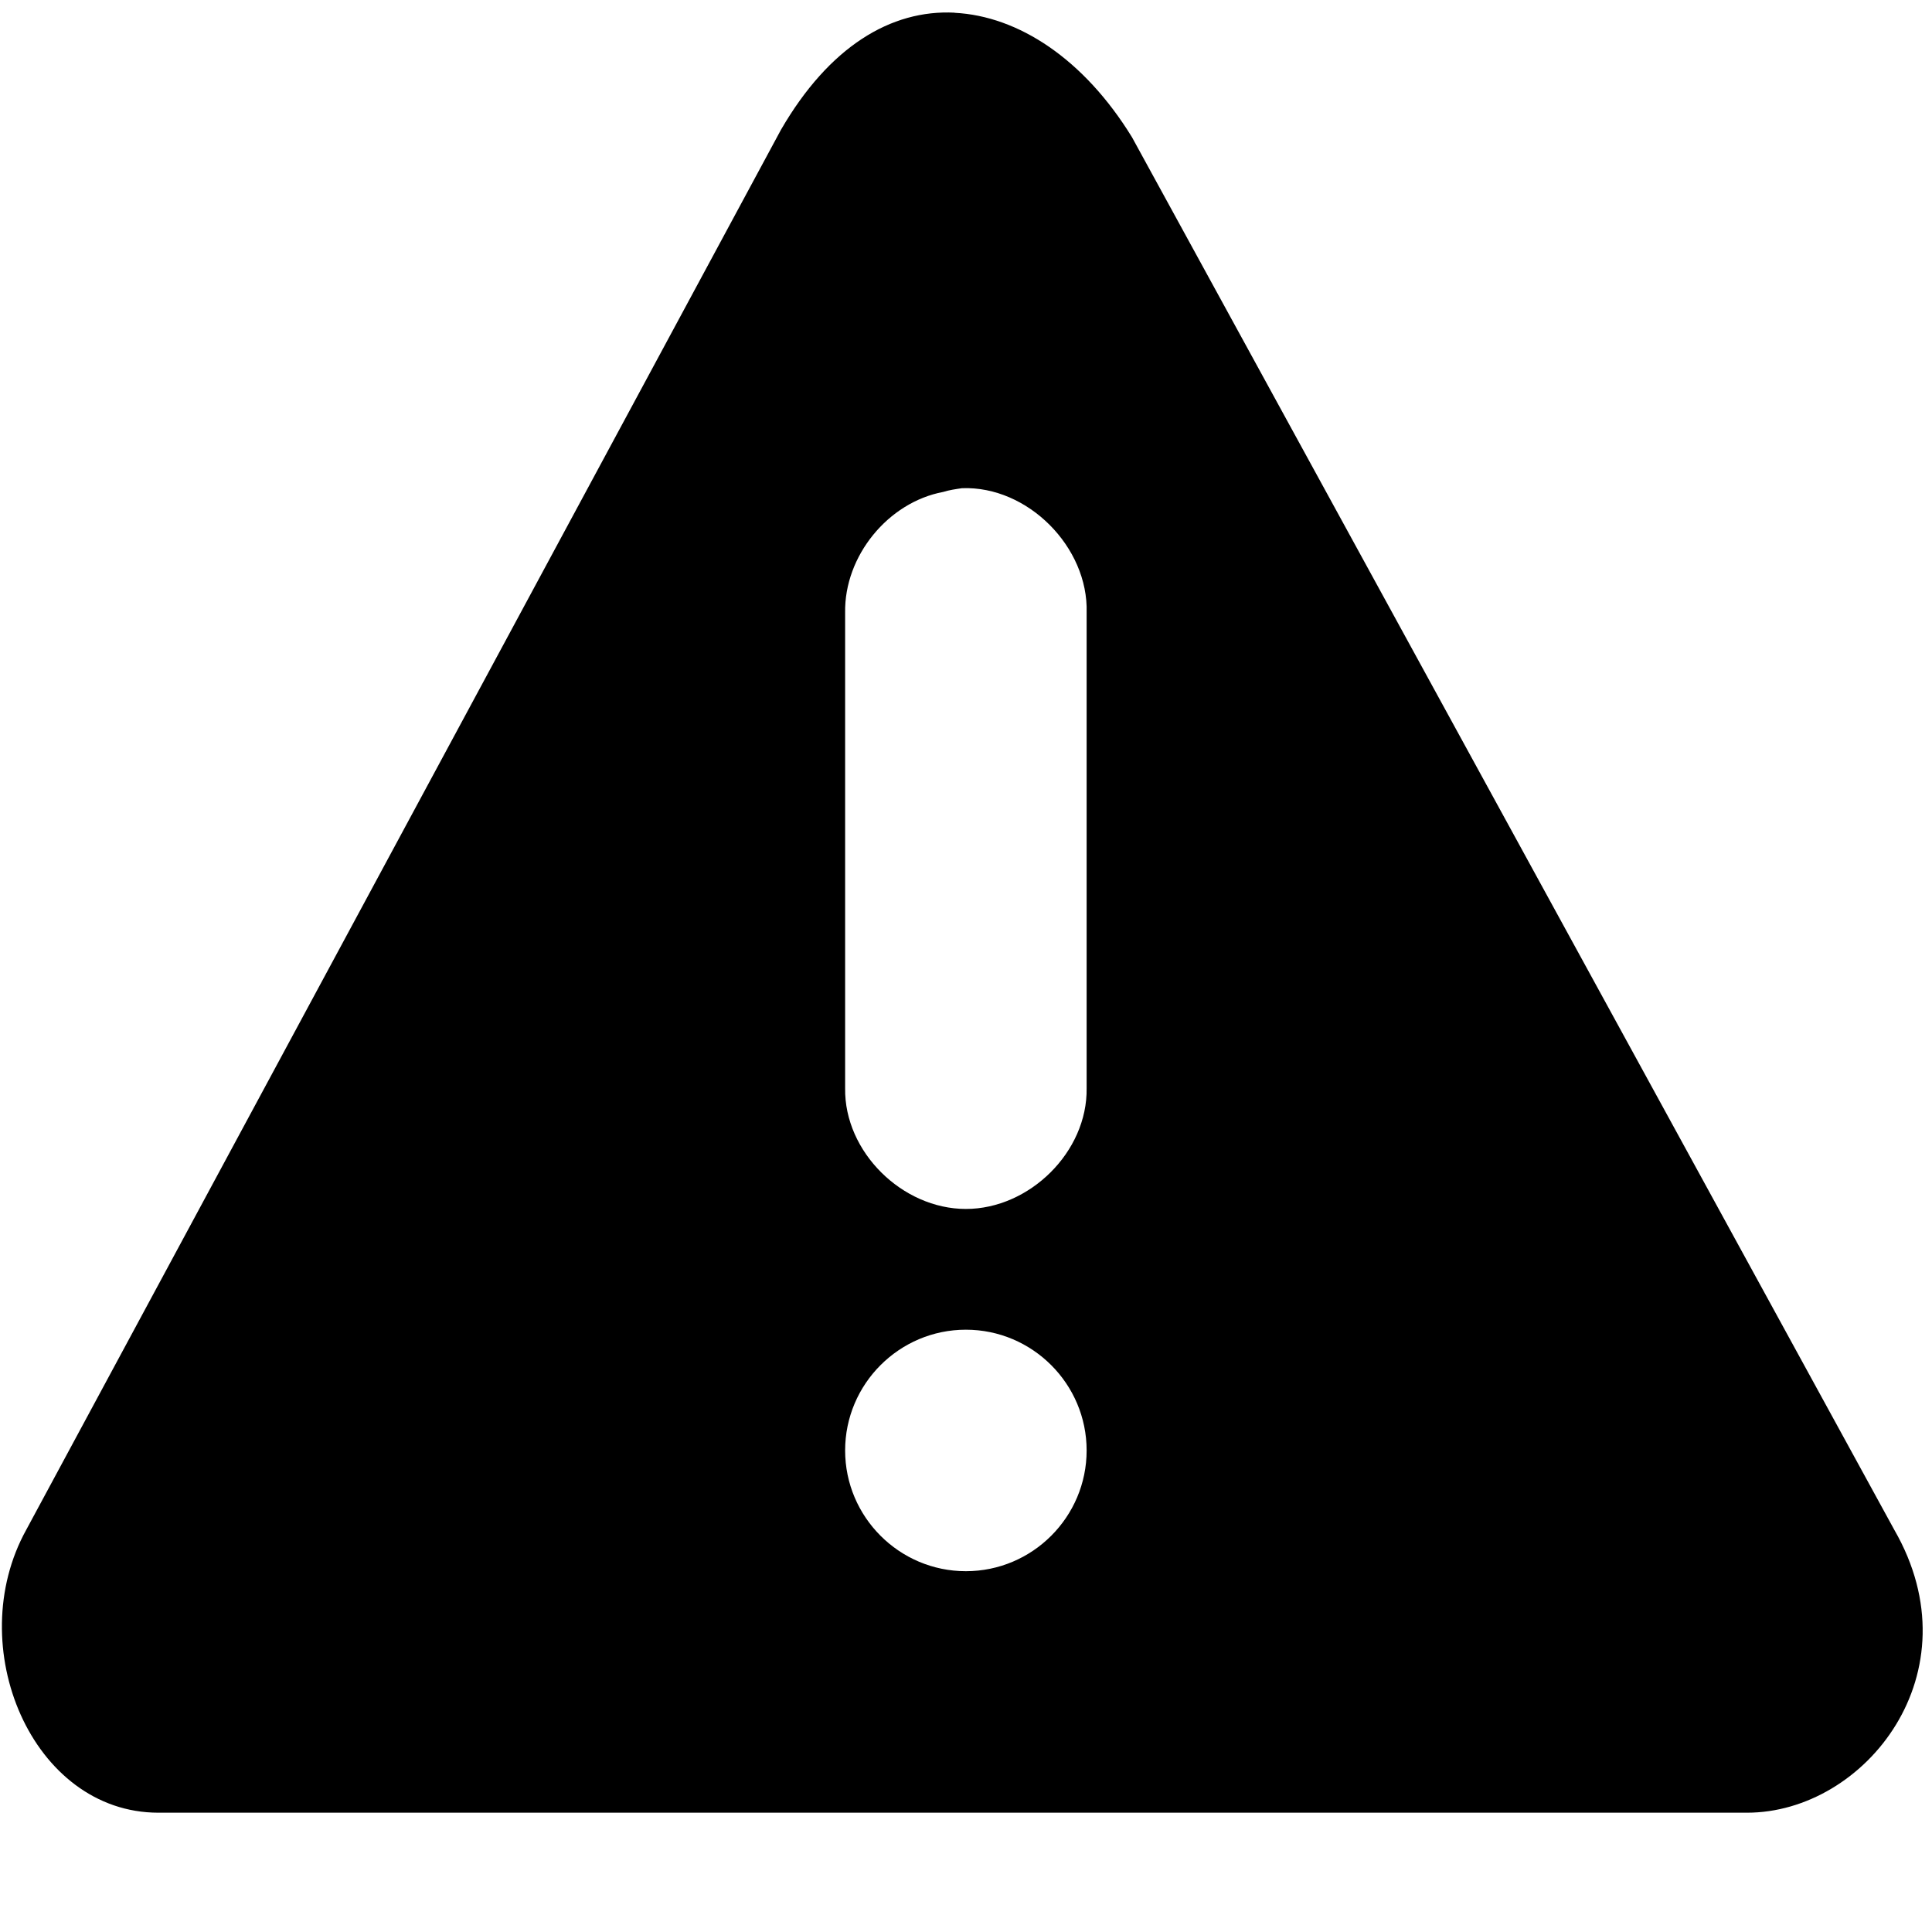
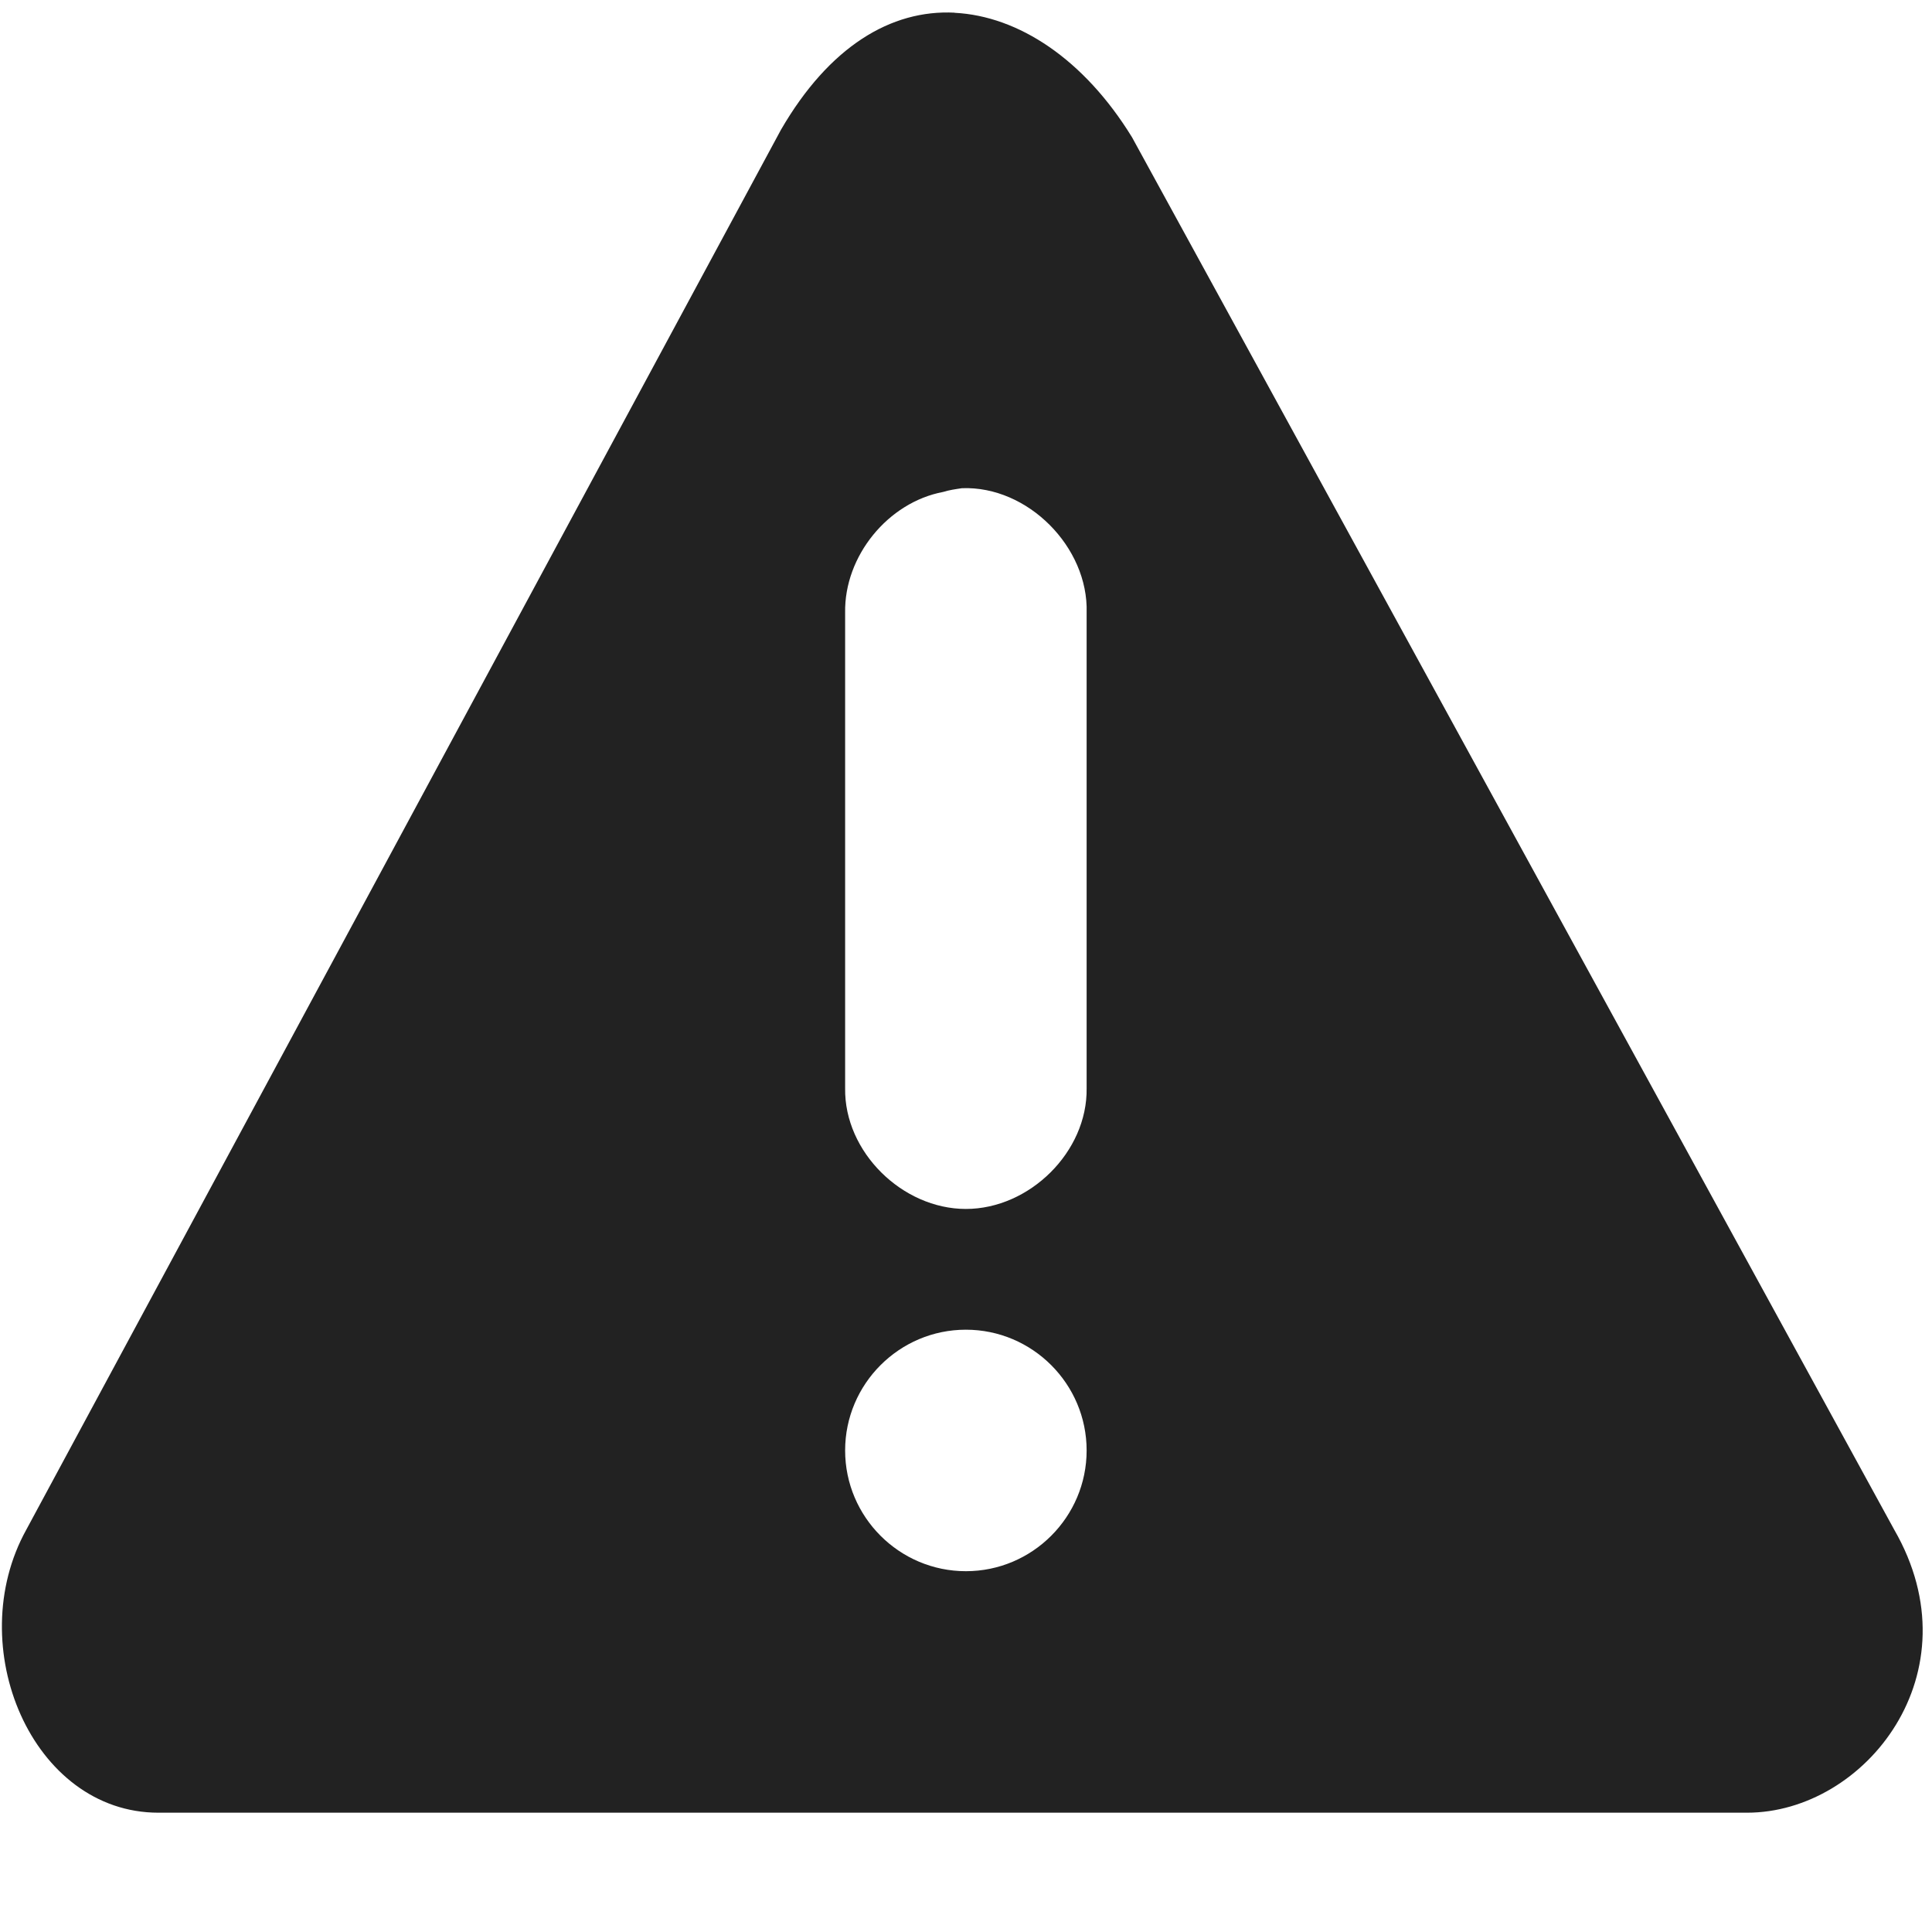
<svg xmlns="http://www.w3.org/2000/svg" height="16px" viewBox="0 0 16 16" width="16px">
-   <path d="m 7.906 0.105 c -0.527 -0.027 -1.039 0.281 -1.438 0.969 l -6.25 11.594 c -0.535 0.965 0.047 2.344 1.094 2.344 h 13.156 c 0.98 0 1.902 -1.16 1.219 -2.344 l -6.312 -11.531 c -0.398 -0.648 -0.941 -1.004 -1.469 -1.031 z m 0.062 3.938 c 0.543 -0.02 1.047 0.488 1.031 1.031 v 3.938 c 0.008 0.527 -0.473 1 -1 1 s -1.008 -0.473 -1 -1 v -3.938 c -0.008 -0.469 0.355 -0.914 0.812 -1 c 0.051 -0.016 0.102 -0.023 0.156 -0.031 z m 0.031 6.969 c 0.551 0 1 0.449 1 1 s -0.449 1 -1 1 s -1 -0.449 -1 -1 s 0.449 -1 1 -1 z m 0 0" fill="#000000" />
+   <path d="m 7.906 0.105 c -0.527 -0.027 -1.039 0.281 -1.438 0.969 l -6.25 11.594 c -0.535 0.965 0.047 2.344 1.094 2.344 h 13.156 c 0.98 0 1.902 -1.16 1.219 -2.344 l -6.312 -11.531 c -0.398 -0.648 -0.941 -1.004 -1.469 -1.031 z m 0.062 3.938 c 0.543 -0.02 1.047 0.488 1.031 1.031 v 3.938 c 0.008 0.527 -0.473 1 -1 1 s -1.008 -0.473 -1 -1 v -3.938 c -0.008 -0.469 0.355 -0.914 0.812 -1 c 0.051 -0.016 0.102 -0.023 0.156 -0.031 z m 0.031 6.969 c 0.551 0 1 0.449 1 1 s -0.449 1 -1 1 s -1 -0.449 -1 -1 s 0.449 -1 1 -1 z m 0 0" fill="#222222" />
</svg>
